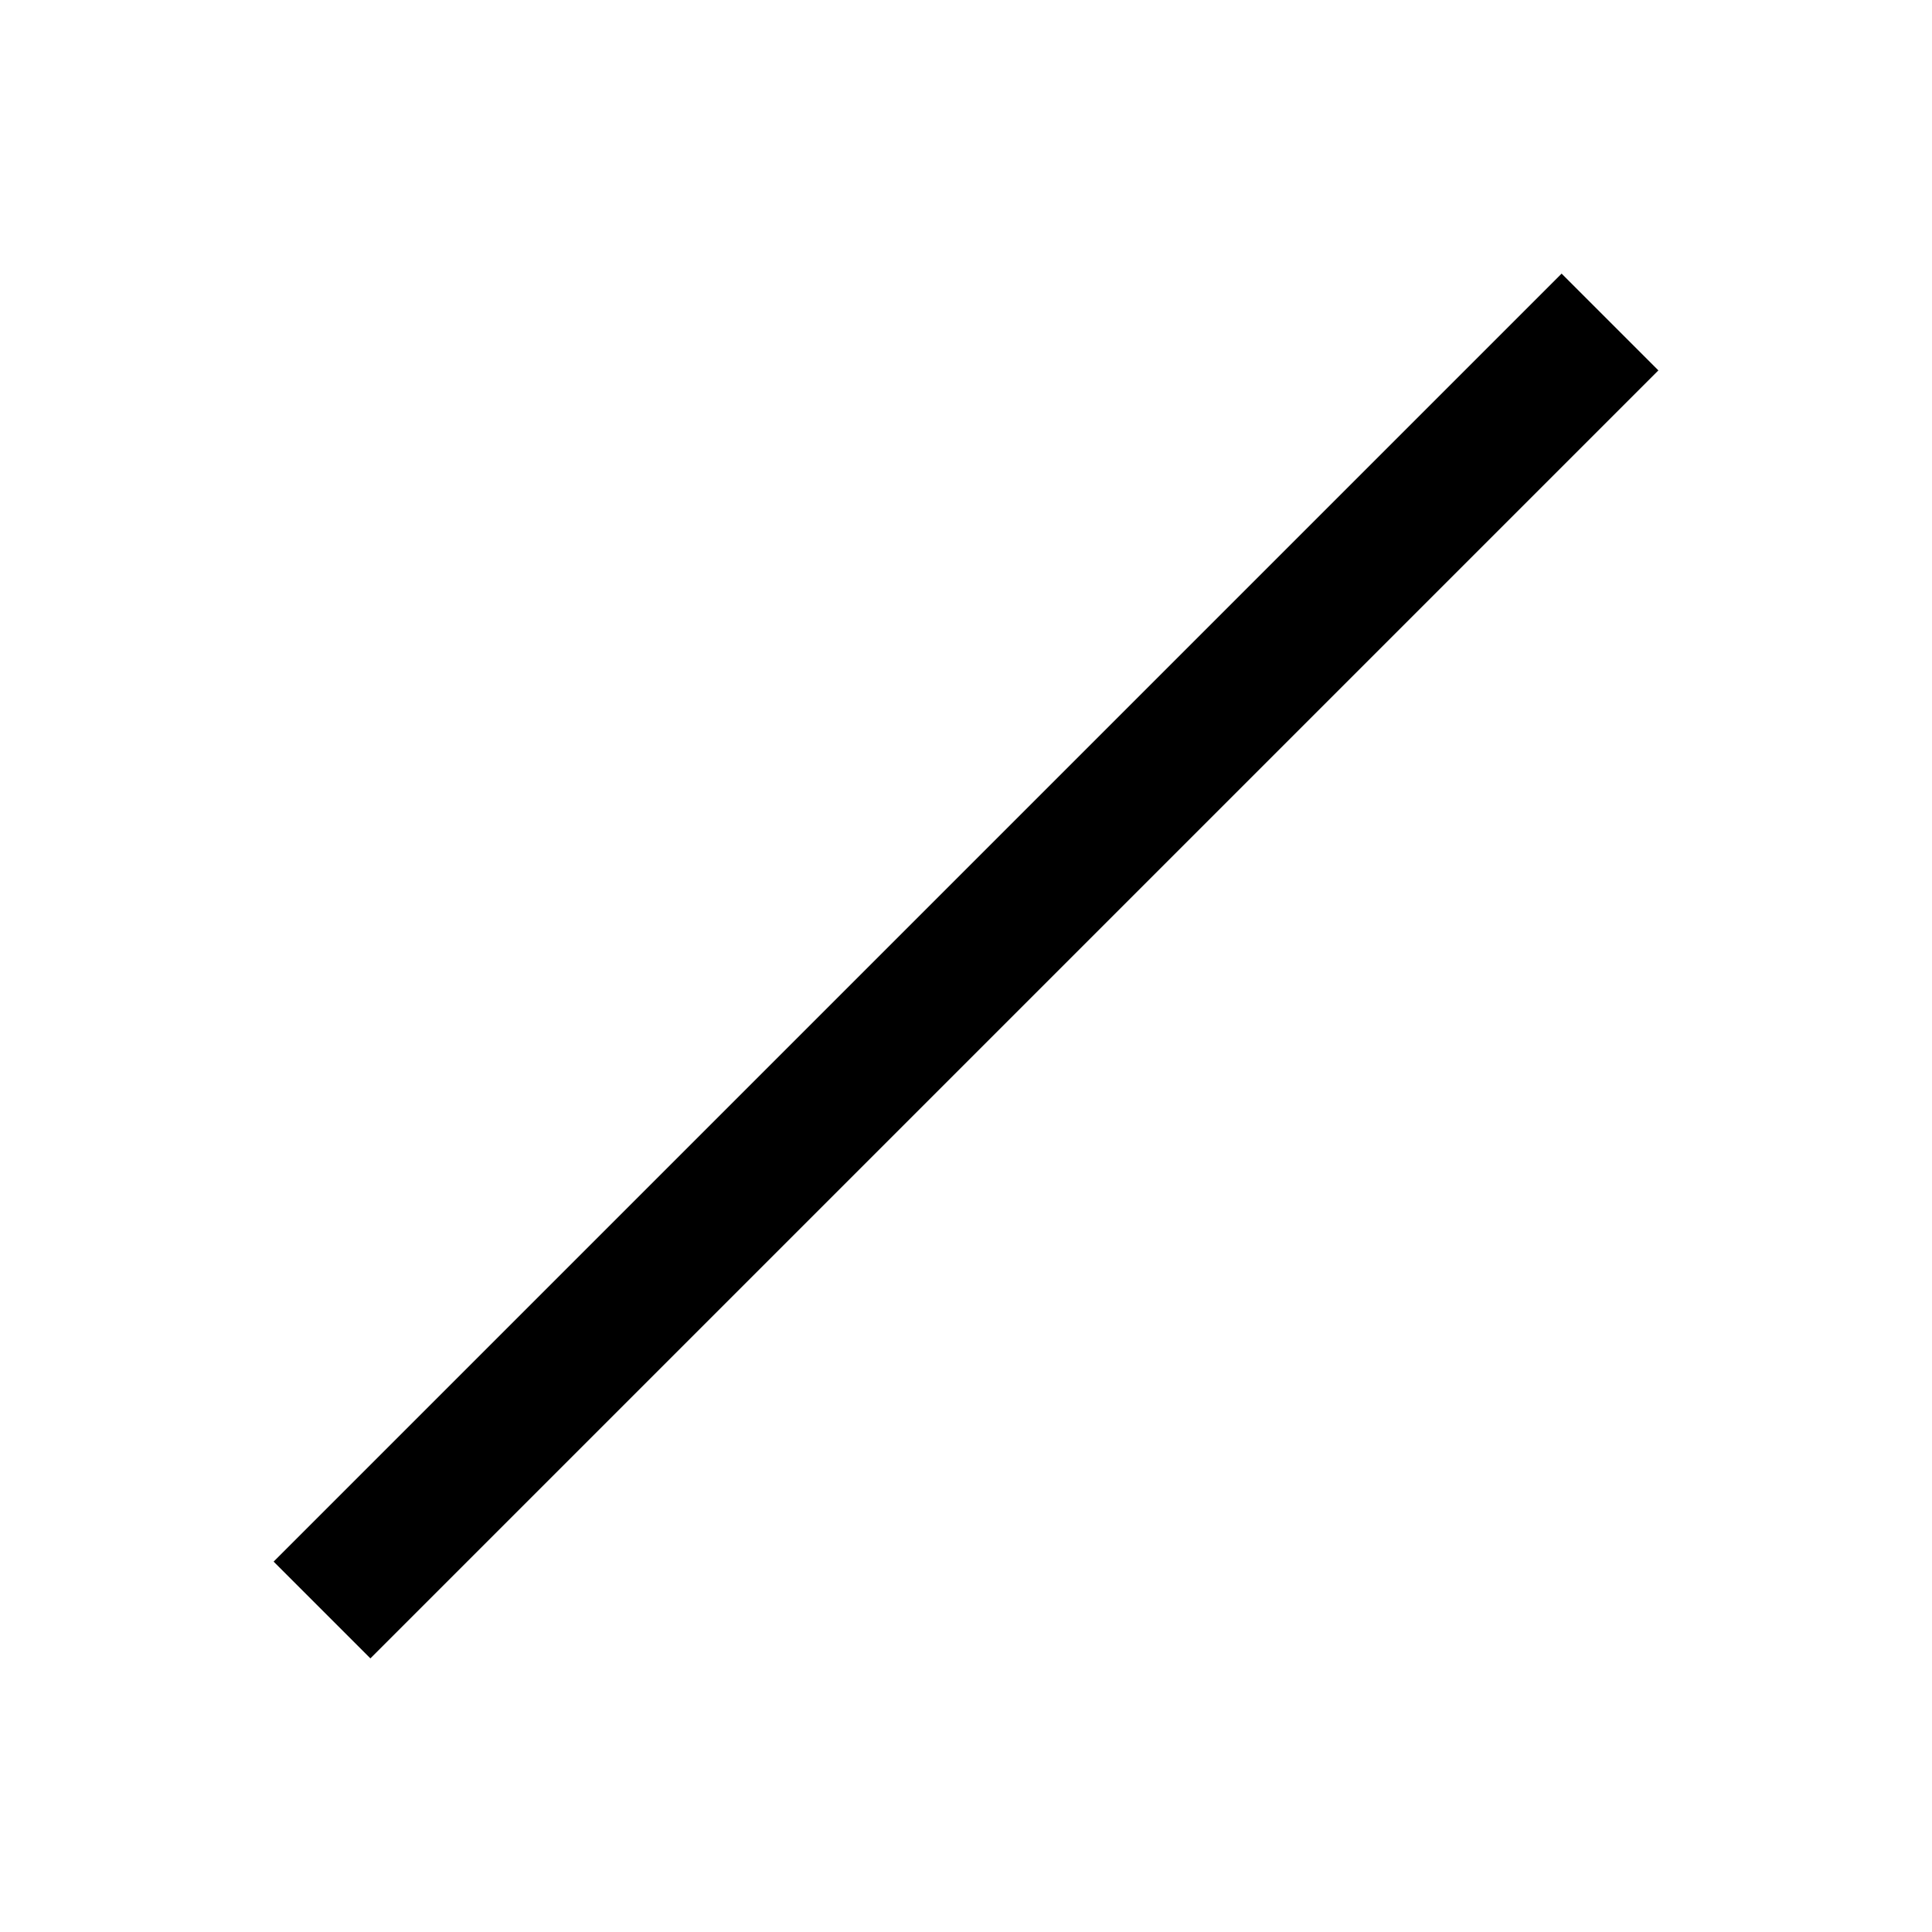
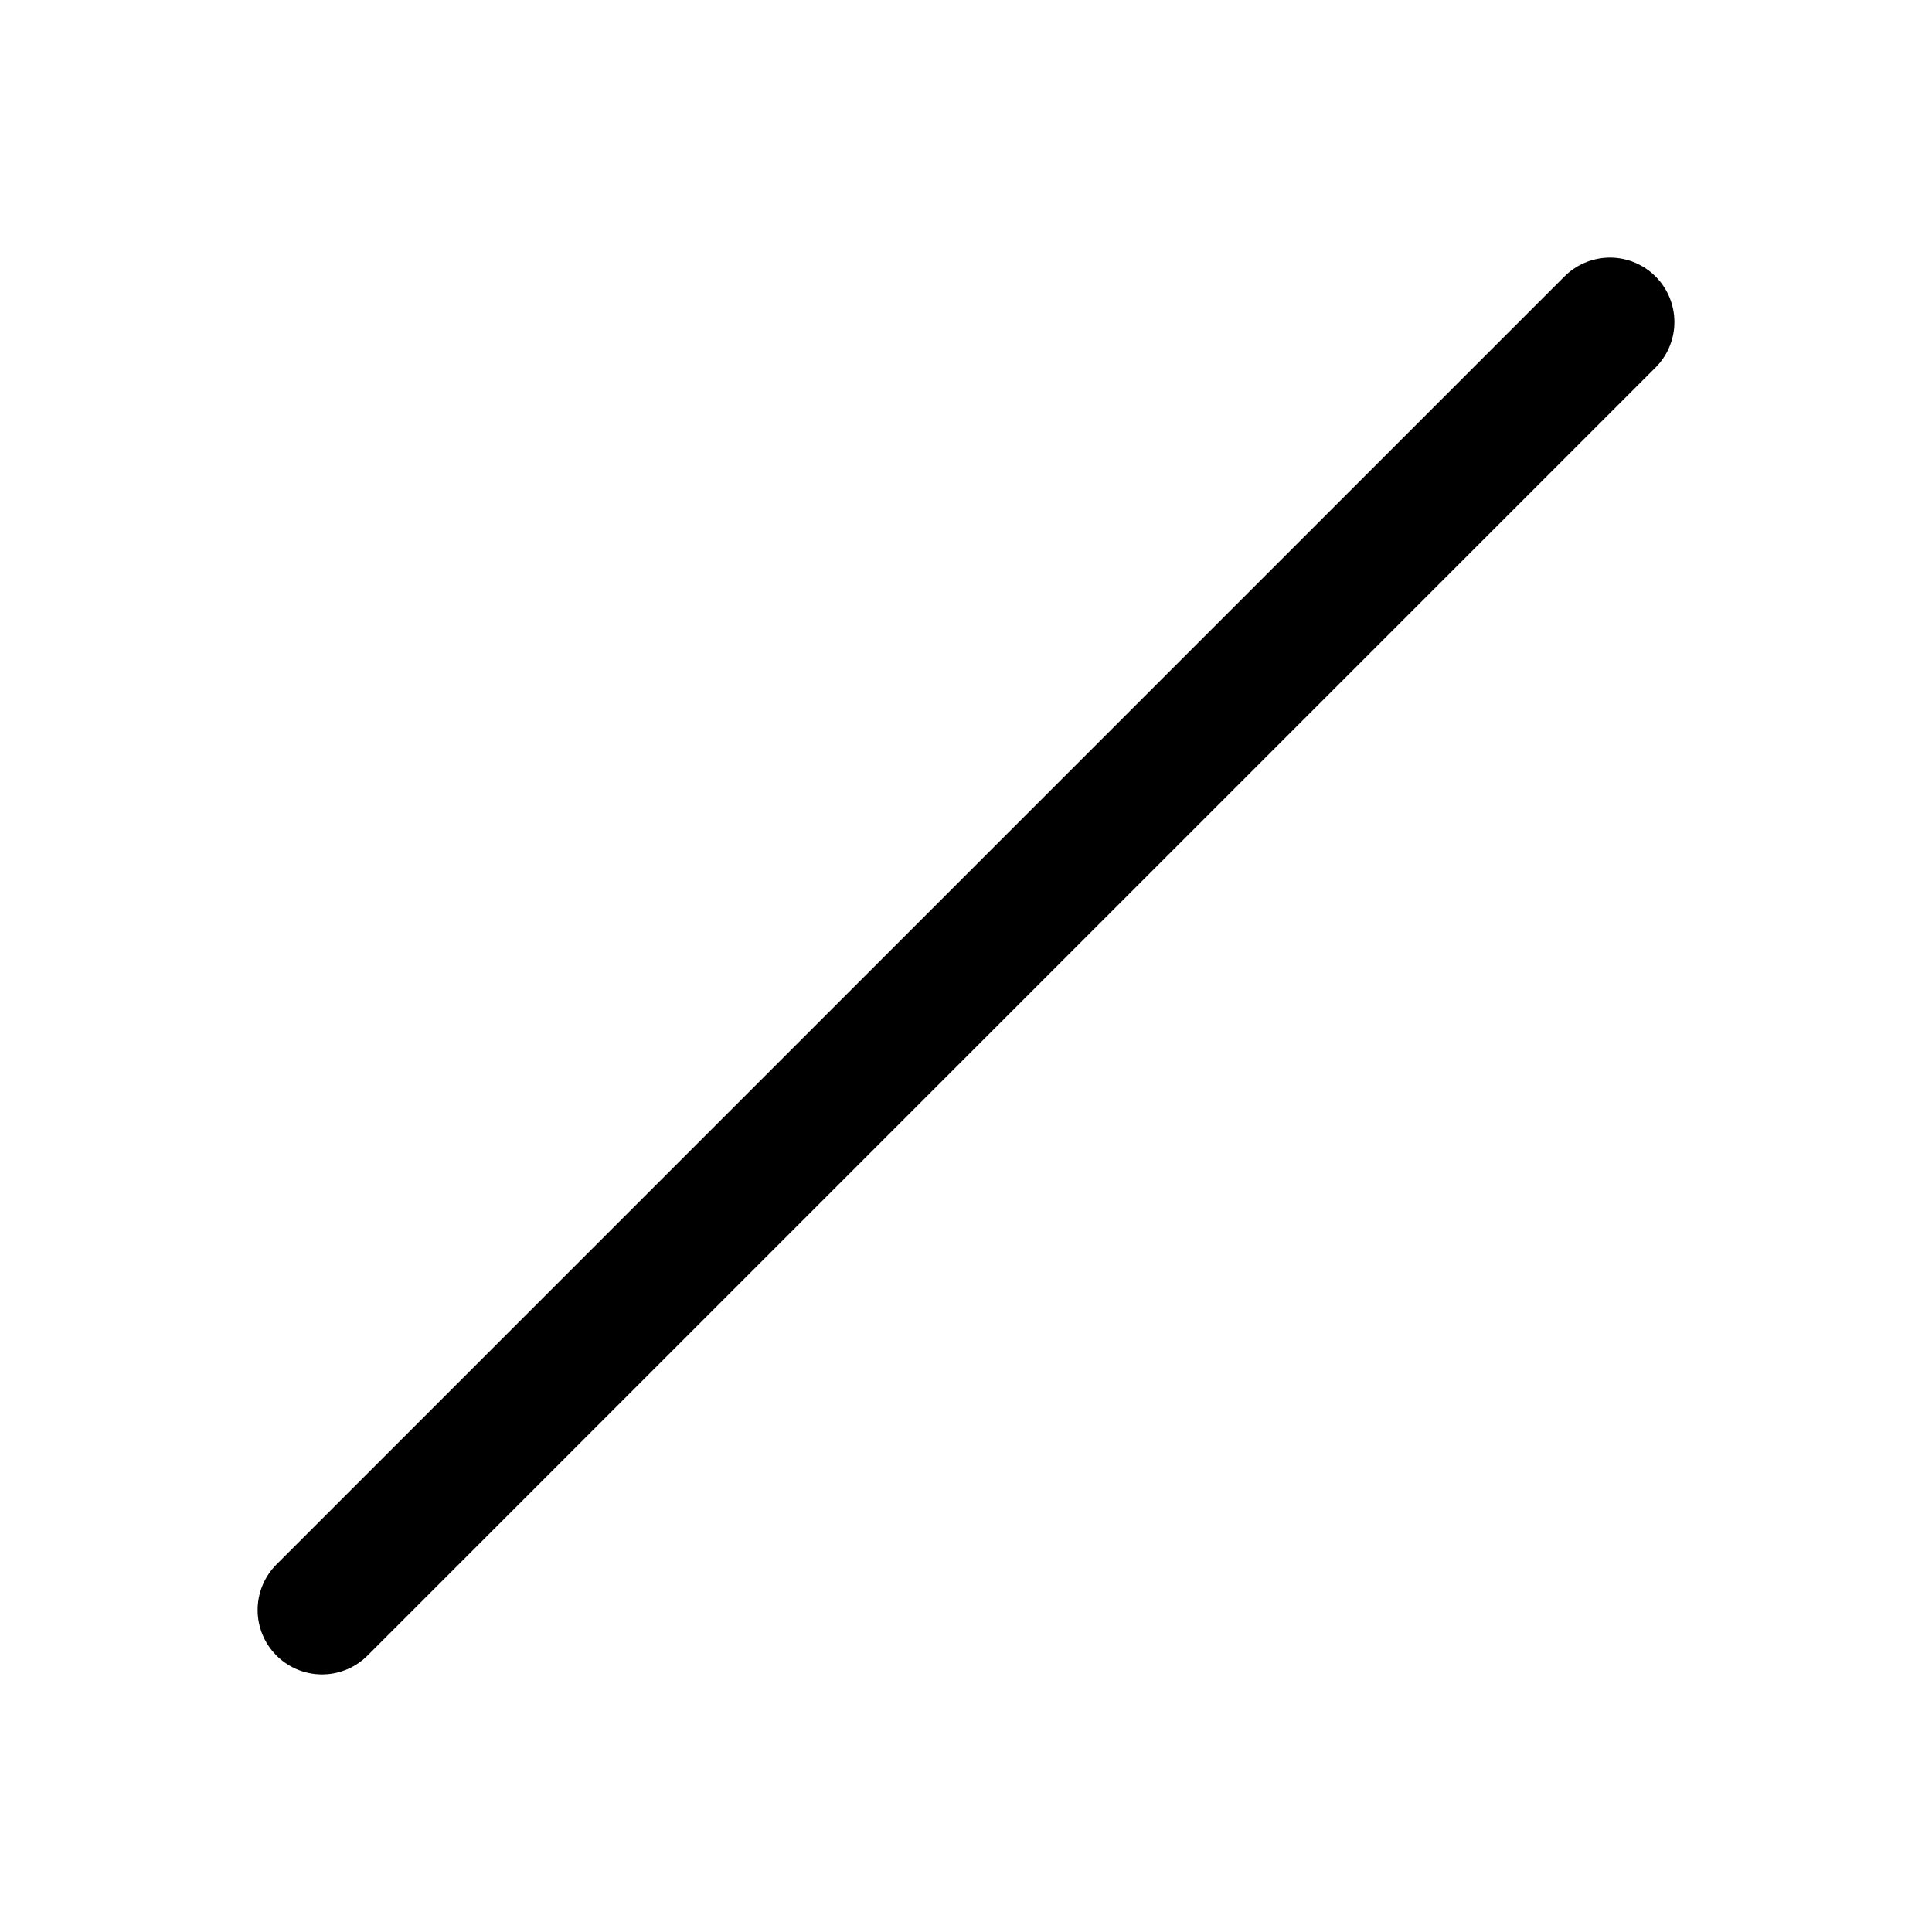
<svg xmlns="http://www.w3.org/2000/svg" width="24" height="24" viewBox="0 0 24 24">
-   <g fill="none" stroke="#000000" stroke-width="1.7" stroke-linejoin="round">
-     <path d="M4 20L20 4" />
-   </g>
+   <path d="M4 20 20 4" fill="none" stroke="#000000" stroke-width="1.6" stroke-linecap="round" stroke-linejoin="round" />
</svg>
